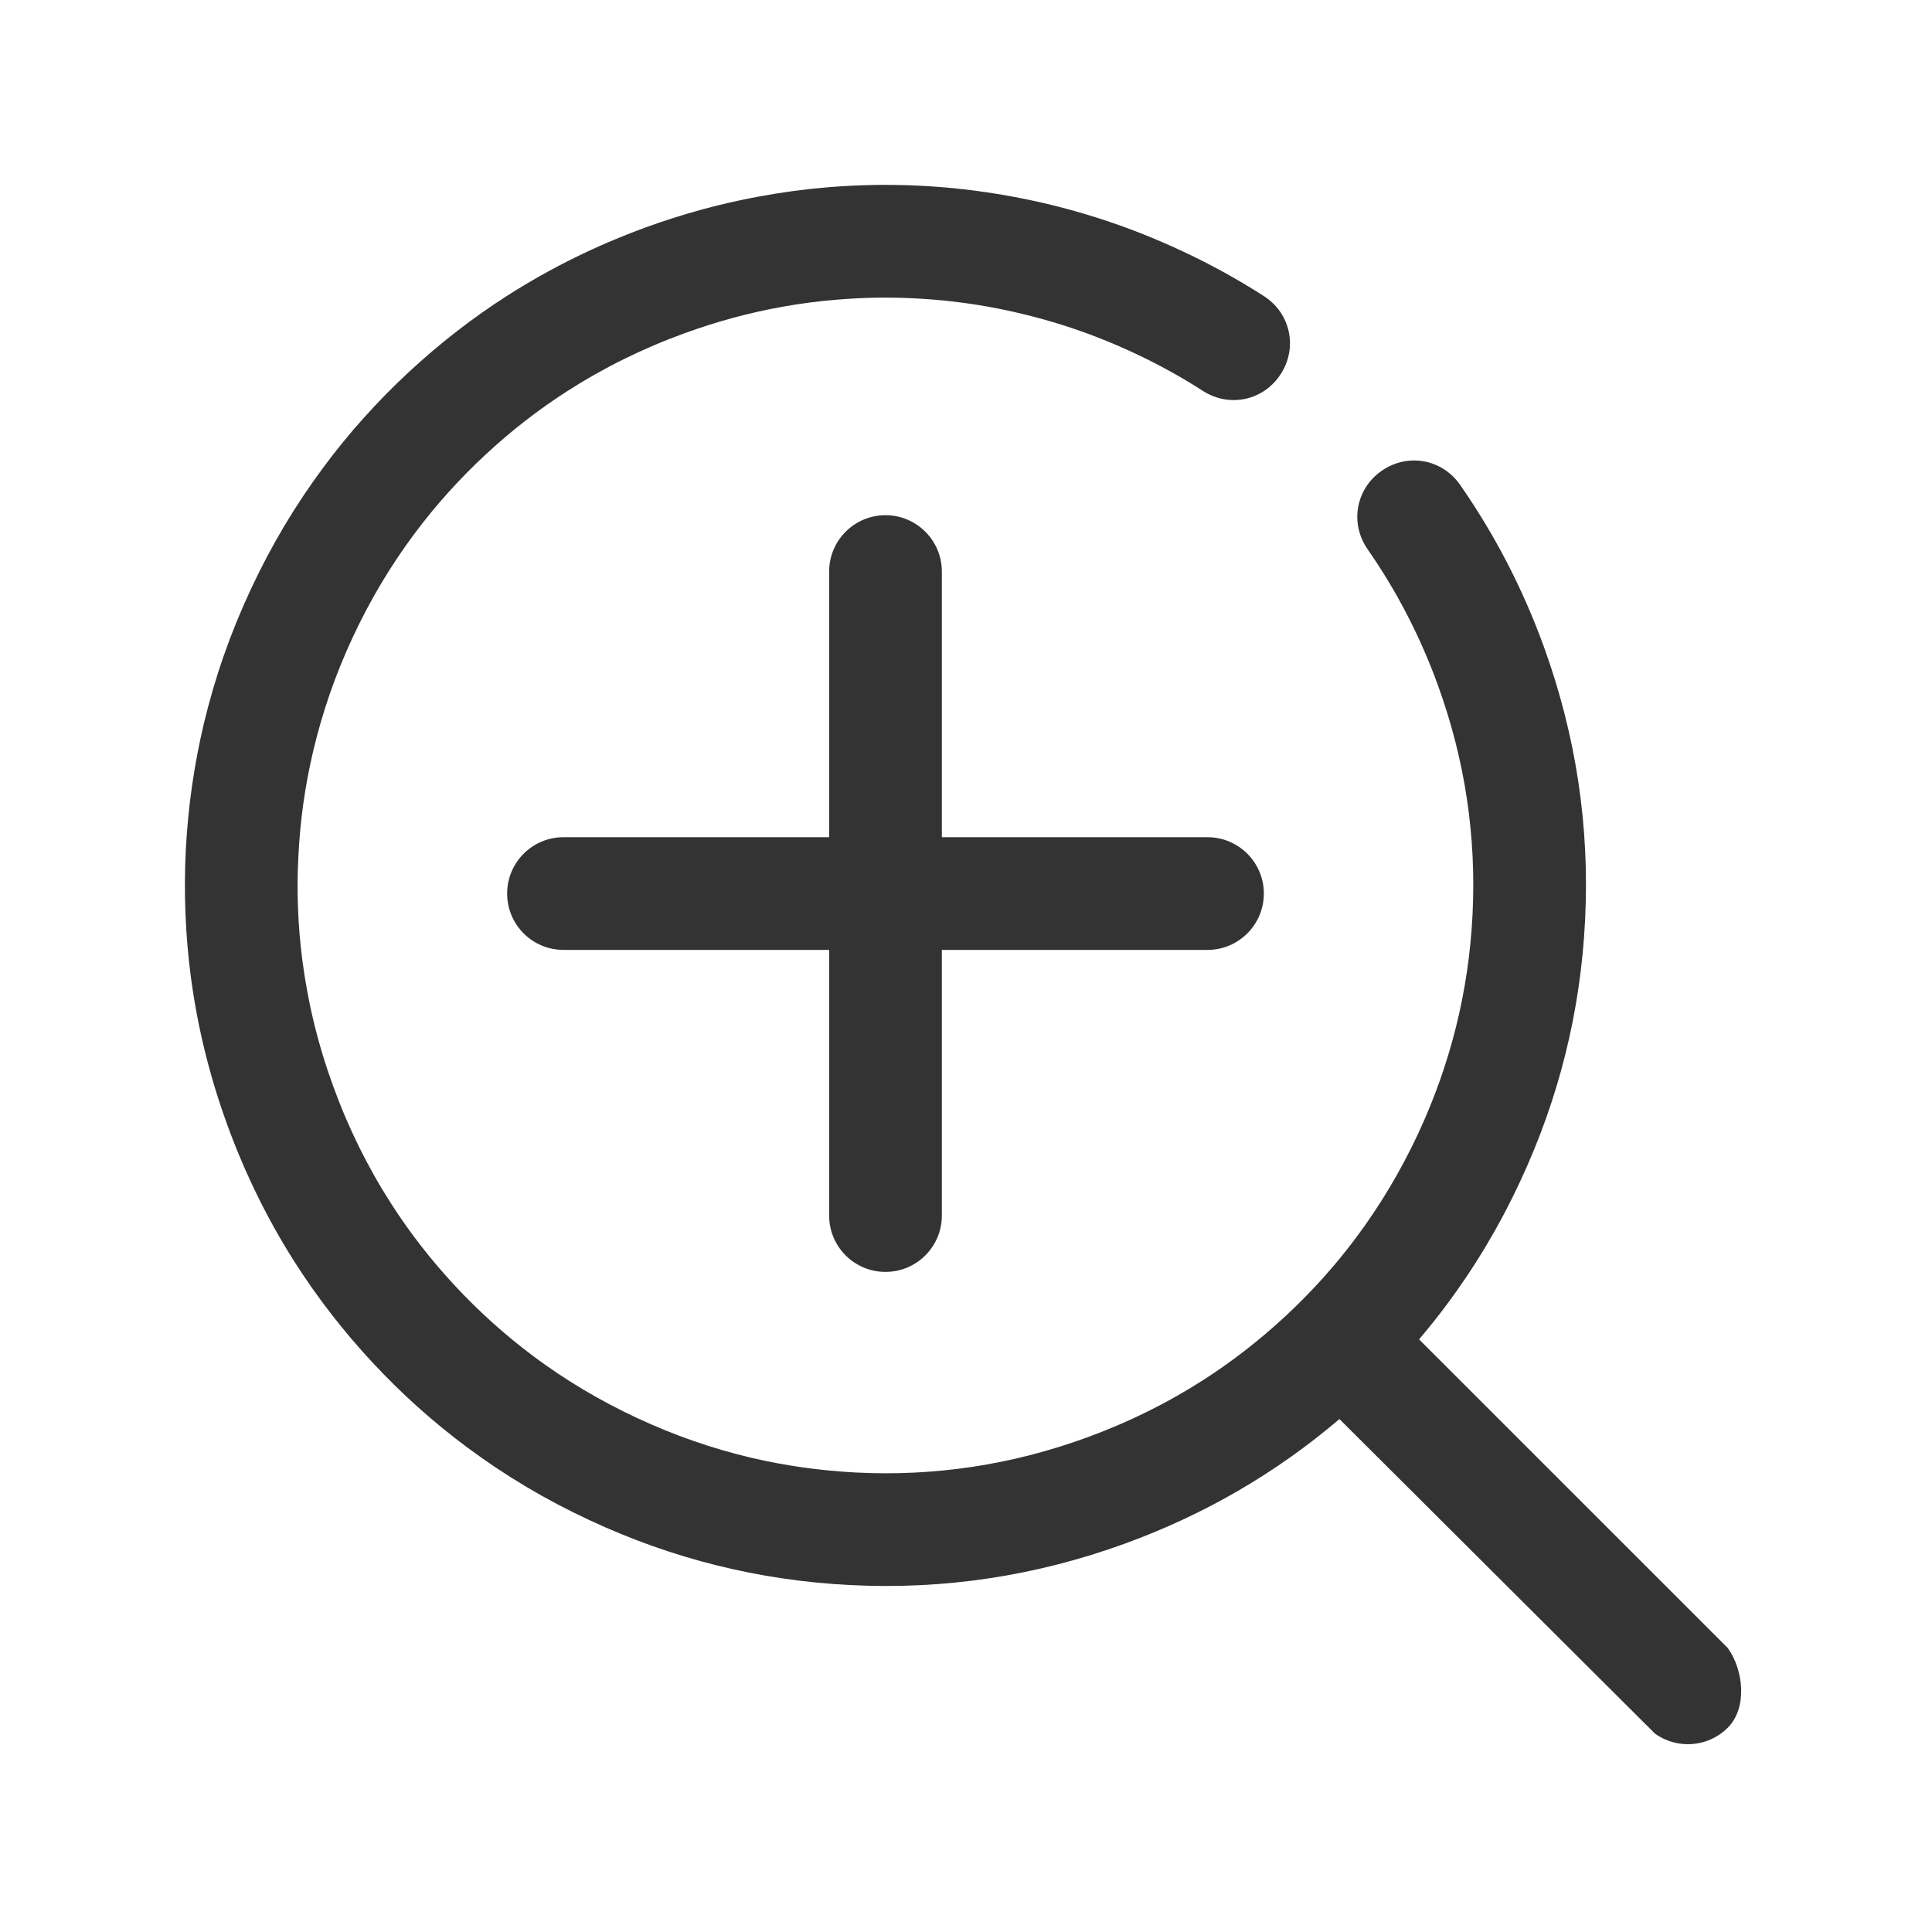
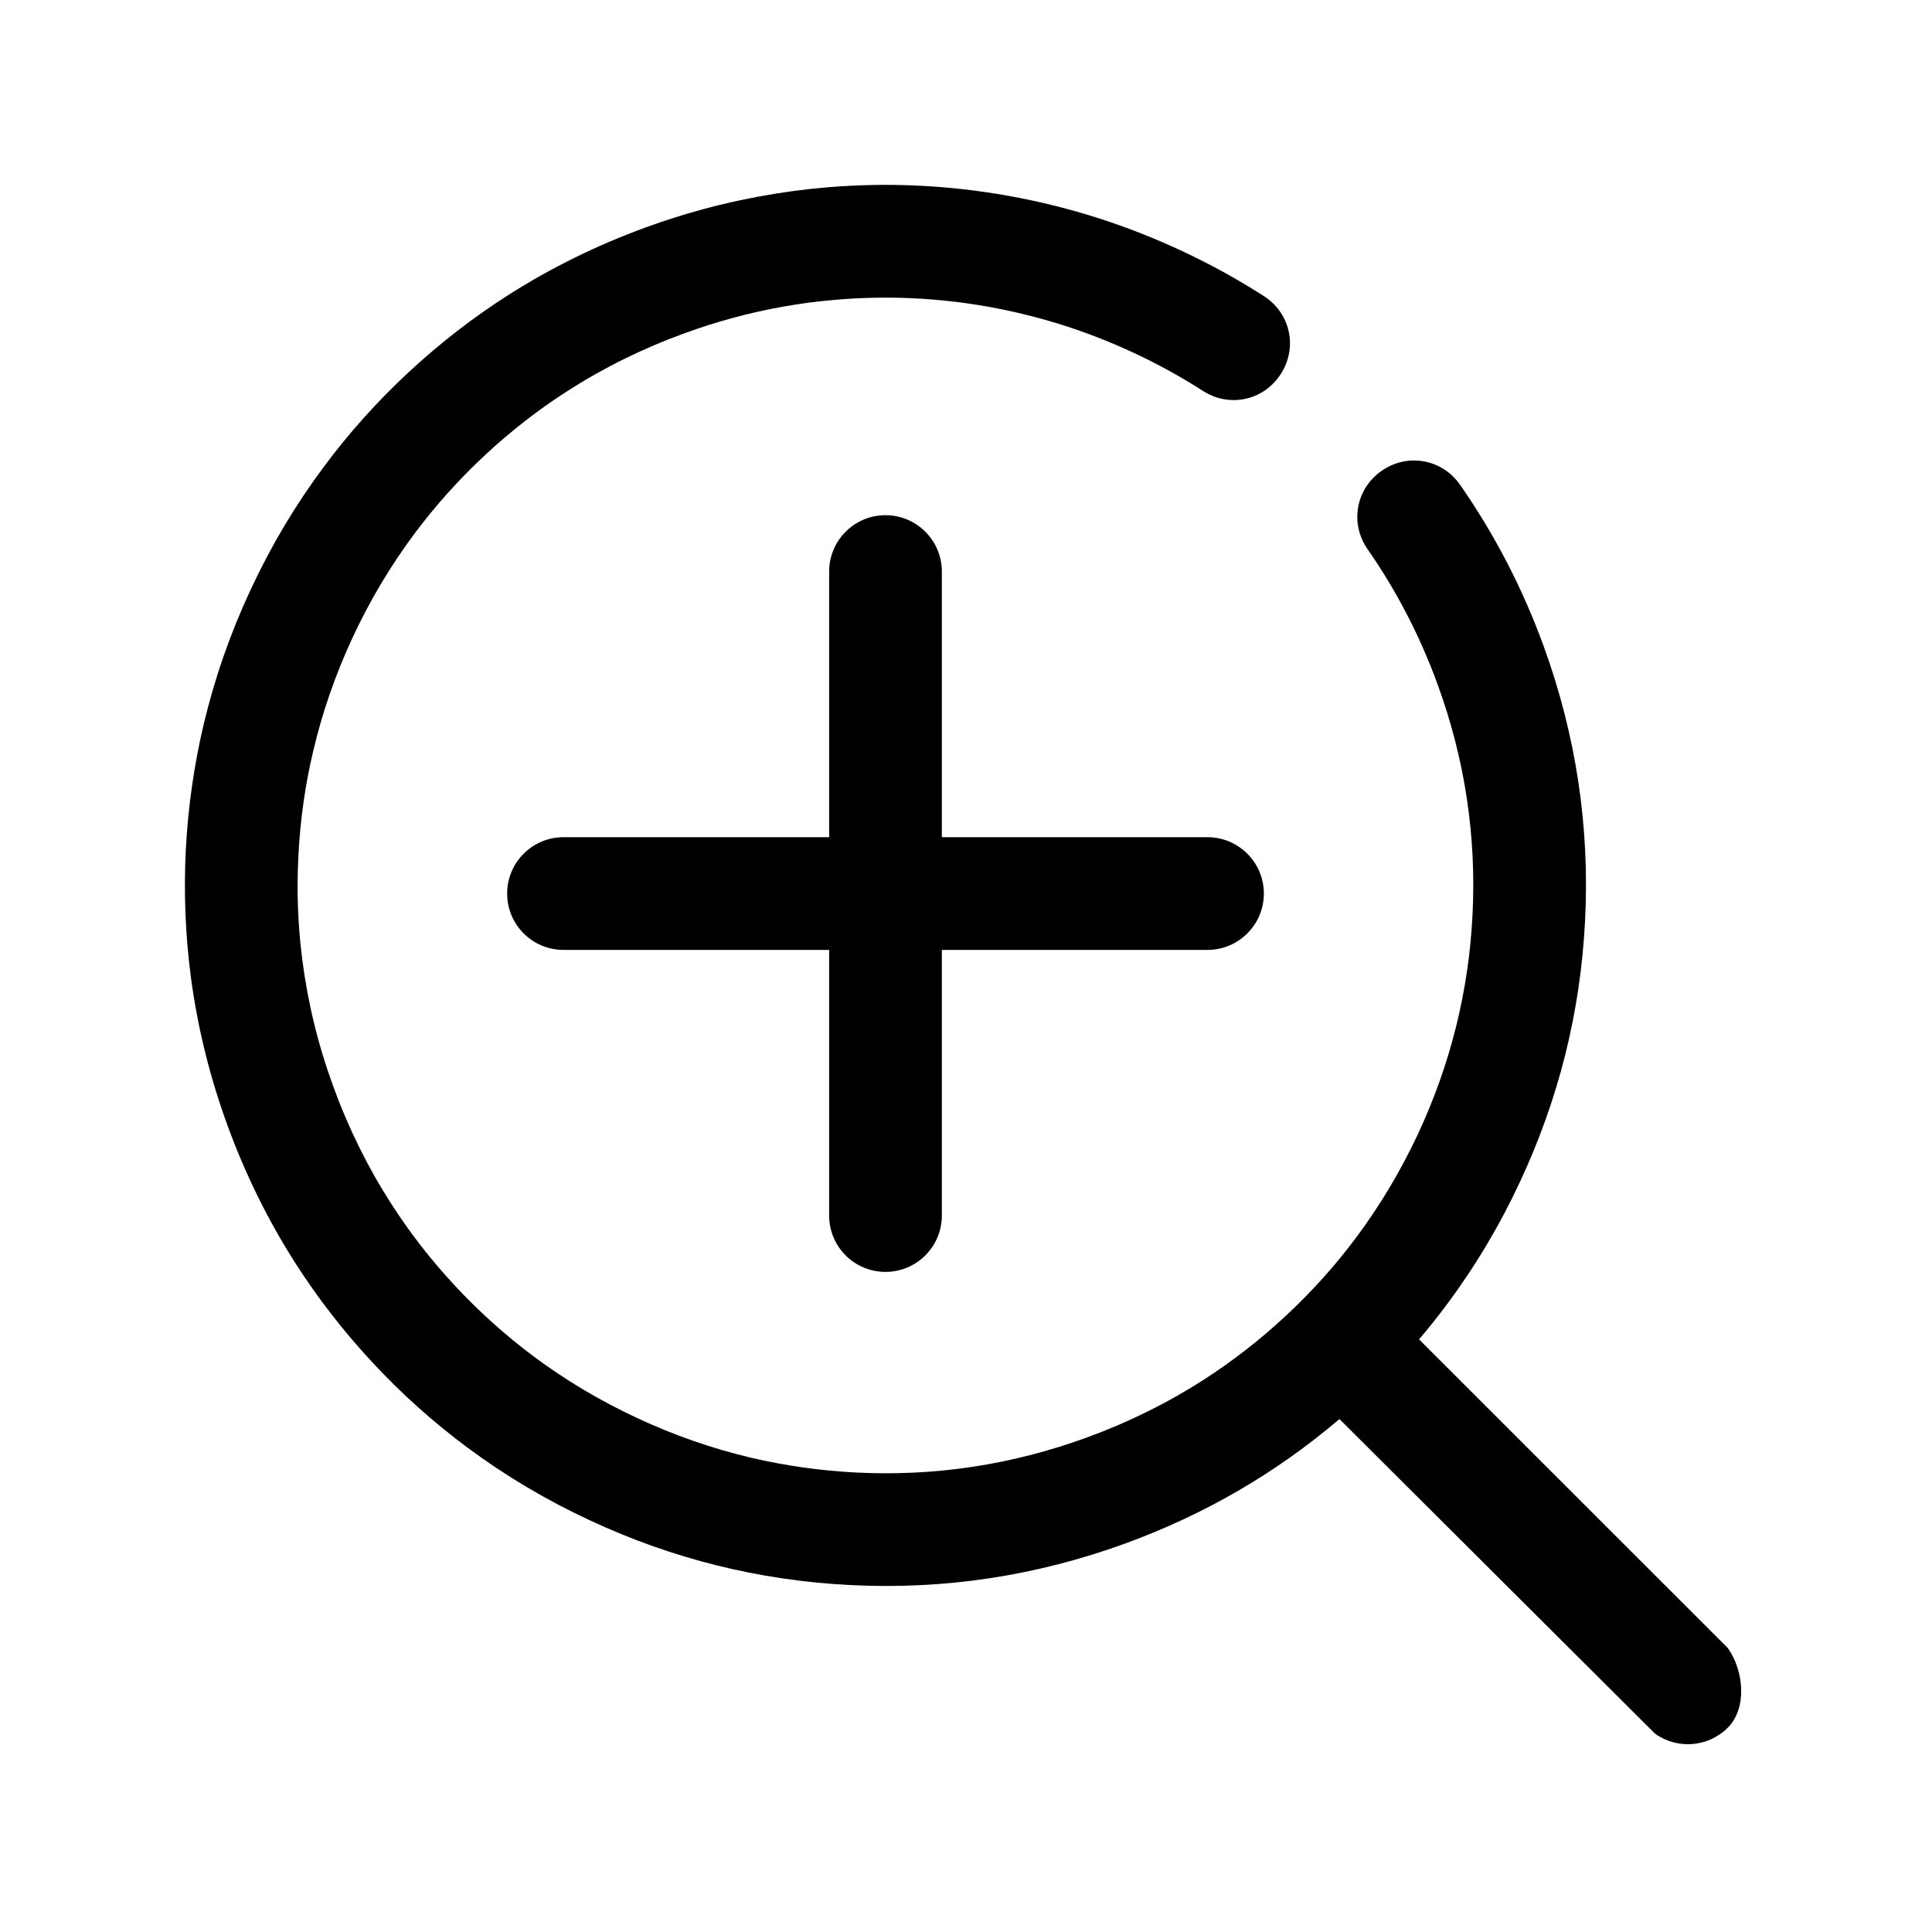
<svg xmlns="http://www.w3.org/2000/svg" viewBox="0 0 24 24" width="24" height="24">
-   <path id="合并" d="M18.138 6.023C18.569 6.642 18.914 7.309 19.175 8.024C19.578 9.132 19.75 10.271 19.69 11.44C19.633 12.569 19.364 13.648 18.884 14.676C18.631 15.22 18.329 15.727 17.978 16.198C17.867 16.348 17.75 16.495 17.628 16.638L21.463 20.472C21.66 20.746 21.709 21.216 21.463 21.462C21.217 21.708 20.833 21.733 20.559 21.536L16.639 17.628C15.85 18.3 14.963 18.815 13.975 19.175C12.867 19.578 11.728 19.75 10.558 19.69C9.43 19.633 8.351 19.364 7.323 18.884C6.779 18.631 6.272 18.329 5.801 17.978C5.38 17.665 4.988 17.314 4.625 16.923C4.266 16.537 3.947 16.125 3.667 15.688C3.327 15.155 3.046 14.584 2.824 13.975C2.602 13.366 2.451 12.748 2.369 12.121C2.302 11.606 2.282 11.085 2.308 10.559C2.336 10.026 2.41 9.505 2.531 8.995C2.667 8.423 2.861 7.866 3.115 7.322C3.368 6.779 3.67 6.272 4.021 5.801C4.333 5.38 4.685 4.988 5.075 4.625C5.462 4.266 5.873 3.946 6.311 3.667C6.844 3.327 7.415 3.046 8.024 2.824C8.483 2.657 8.95 2.529 9.424 2.442C9.709 2.389 9.997 2.35 10.288 2.326C11.038 2.264 11.785 2.3 12.528 2.433C13.281 2.568 14.006 2.799 14.7 3.126C15.046 3.288 15.379 3.472 15.7 3.678C16.03 3.89 16.123 4.315 15.911 4.645C15.7 4.975 15.275 5.068 14.945 4.857C14.675 4.684 14.395 4.529 14.105 4.393C13.79 4.245 13.468 4.12 13.139 4.019C12.858 3.933 12.572 3.864 12.281 3.811C11.658 3.7 11.032 3.67 10.403 3.722C10.175 3.74 9.948 3.77 9.723 3.81C9.31 3.884 8.903 3.994 8.503 4.14C7.983 4.329 7.496 4.57 7.042 4.862C6.684 5.092 6.346 5.355 6.029 5.65C5.705 5.951 5.413 6.276 5.153 6.624C4.855 7.023 4.598 7.453 4.383 7.914C4.168 8.375 4.004 8.848 3.89 9.333C3.79 9.756 3.729 10.188 3.707 10.63C3.684 11.062 3.7 11.49 3.754 11.913C3.822 12.448 3.95 12.976 4.14 13.496C4.329 14.016 4.57 14.503 4.862 14.957C5.092 15.315 5.355 15.653 5.65 15.97C5.951 16.294 6.276 16.585 6.624 16.846C7.023 17.144 7.453 17.4 7.914 17.615C8.375 17.83 8.848 17.995 9.333 18.109C9.756 18.208 10.189 18.269 10.63 18.292C11.61 18.342 12.565 18.198 13.496 17.859C14.016 17.67 14.503 17.429 14.957 17.137C15.315 16.906 15.653 16.643 15.97 16.348C16.294 16.047 16.586 15.723 16.846 15.374C17.144 14.975 17.4 14.545 17.616 14.084C18.018 13.221 18.244 12.316 18.292 11.369C18.342 10.389 18.198 9.433 17.859 8.503C17.64 7.902 17.35 7.342 16.989 6.823C16.765 6.501 16.842 6.072 17.164 5.848C17.486 5.625 17.914 5.701 18.138 6.023Z" fill="rgb(0,0,0)" fill-opacity="0.8" fill-rule="evenodd" />
-   <path id="合并" d="M11 15.8C11.386 15.8 11.7 15.487 11.7 15.1L11.7 11.8L15 11.8C15.386 11.8 15.7 11.487 15.7 11.1C15.7 10.714 15.386 10.4 15 10.4L11.7 10.4L11.7 7.1C11.7 6.714 11.386 6.4 11 6.4C10.613 6.4 10.3 6.714 10.3 7.1L10.3 10.4L7 10.4C6.613 10.4 6.3 10.714 6.3 11.1C6.3 11.487 6.613 11.8 7 11.8L10.3 11.8L10.3 15.1C10.3 15.487 10.613 15.8 11 15.8Z" fill="rgb(0,0,0)" fill-opacity="0.8" fill-rule="evenodd" />
+   <path d="M18.138 6.023C18.569 6.642 18.914 7.309 19.175 8.024C19.578 9.132 19.75 10.271 19.69 11.44C19.633 12.569 19.364 13.648 18.884 14.676C18.631 15.22 18.329 15.727 17.978 16.198C17.867 16.348 17.75 16.495 17.628 16.638L21.463 20.472C21.66 20.746 21.709 21.216 21.463 21.462C21.217 21.708 20.833 21.733 20.559 21.536L16.639 17.628C15.85 18.3 14.963 18.815 13.975 19.175C12.867 19.578 11.728 19.75 10.558 19.69C9.43 19.633 8.351 19.364 7.323 18.884C6.779 18.631 6.272 18.329 5.801 17.978C5.38 17.665 4.988 17.314 4.625 16.923C4.266 16.537 3.947 16.125 3.667 15.688C3.327 15.155 3.046 14.584 2.824 13.975C2.602 13.366 2.451 12.748 2.369 12.121C2.302 11.606 2.282 11.085 2.308 10.559C2.336 10.026 2.41 9.505 2.531 8.995C2.667 8.423 2.861 7.866 3.115 7.322C3.368 6.779 3.67 6.272 4.021 5.801C4.333 5.38 4.685 4.988 5.075 4.625C5.462 4.266 5.873 3.946 6.311 3.667C6.844 3.327 7.415 3.046 8.024 2.824C8.483 2.657 8.95 2.529 9.424 2.442C9.709 2.389 9.997 2.35 10.288 2.326C11.038 2.264 11.785 2.3 12.528 2.433C13.281 2.568 14.006 2.799 14.7 3.126C15.046 3.288 15.379 3.472 15.7 3.678C16.03 3.89 16.123 4.315 15.911 4.645C15.7 4.975 15.275 5.068 14.945 4.857C14.675 4.684 14.395 4.529 14.105 4.393C13.79 4.245 13.468 4.12 13.139 4.019C12.858 3.933 12.572 3.864 12.281 3.811C11.658 3.7 11.032 3.67 10.403 3.722C10.175 3.74 9.948 3.77 9.723 3.81C9.31 3.884 8.903 3.994 8.503 4.14C7.983 4.329 7.496 4.57 7.042 4.862C6.684 5.092 6.346 5.355 6.029 5.65C5.705 5.951 5.413 6.276 5.153 6.624C4.855 7.023 4.598 7.453 4.383 7.914C4.168 8.375 4.004 8.848 3.89 9.333C3.79 9.756 3.729 10.188 3.707 10.63C3.684 11.062 3.7 11.49 3.754 11.913C3.822 12.448 3.95 12.976 4.14 13.496C4.329 14.016 4.57 14.503 4.862 14.957C5.092 15.315 5.355 15.653 5.65 15.97C5.951 16.294 6.276 16.585 6.624 16.846C7.023 17.144 7.453 17.4 7.914 17.615C8.375 17.83 8.848 17.995 9.333 18.109C9.756 18.208 10.189 18.269 10.63 18.292C11.61 18.342 12.565 18.198 13.496 17.859C14.016 17.67 14.503 17.429 14.957 17.137C15.315 16.906 15.653 16.643 15.97 16.348C16.294 16.047 16.586 15.723 16.846 15.374C17.144 14.975 17.4 14.545 17.616 14.084C18.018 13.221 18.244 12.316 18.292 11.369C18.342 10.389 18.198 9.433 17.859 8.503C17.64 7.902 17.35 7.342 16.989 6.823C16.765 6.501 16.842 6.072 17.164 5.848C17.486 5.625 17.914 5.701 18.138 6.023Z" />
+   <path d="M11 15.8C11.386 15.8 11.7 15.487 11.7 15.1L11.7 11.8L15 11.8C15.386 11.8 15.7 11.487 15.7 11.1C15.7 10.714 15.386 10.4 15 10.4L11.7 10.4L11.7 7.1C11.7 6.714 11.386 6.4 11 6.4C10.613 6.4 10.3 6.714 10.3 7.1L10.3 10.4L7 10.4C6.613 10.4 6.3 10.714 6.3 11.1C6.3 11.487 6.613 11.8 7 11.8L10.3 11.8L10.3 15.1C10.3 15.487 10.613 15.8 11 15.8Z" />
</svg>
